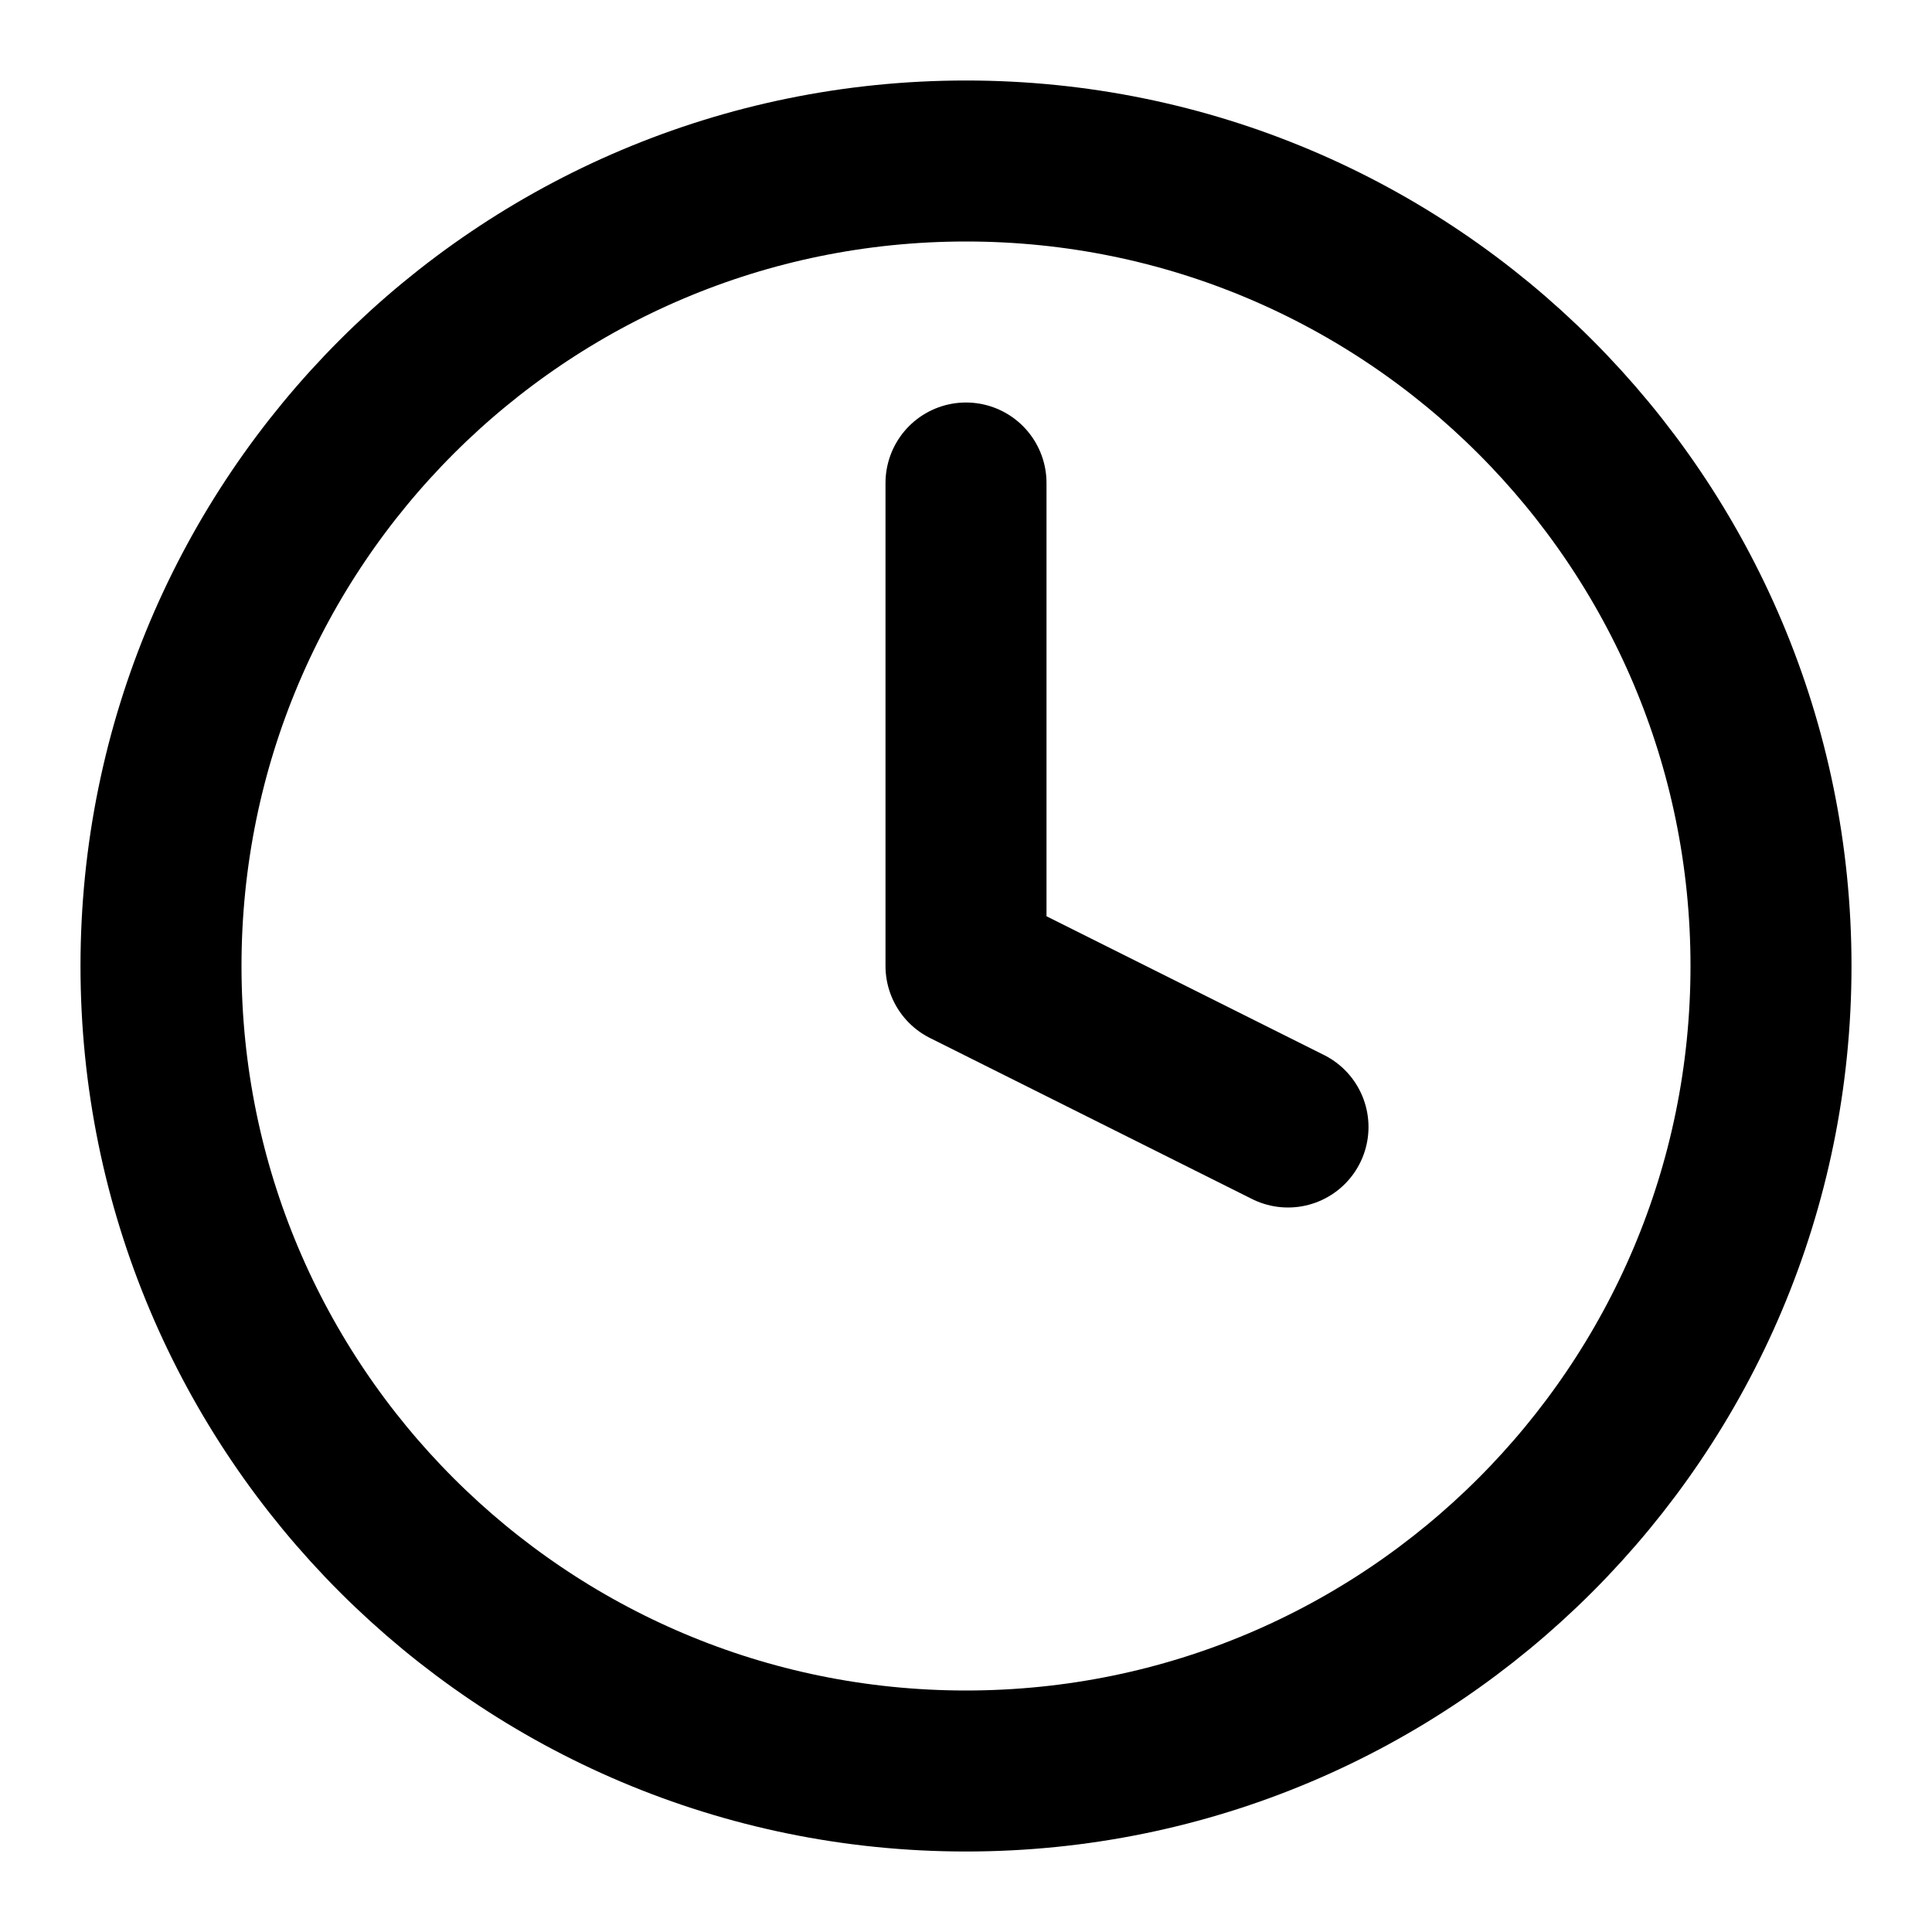
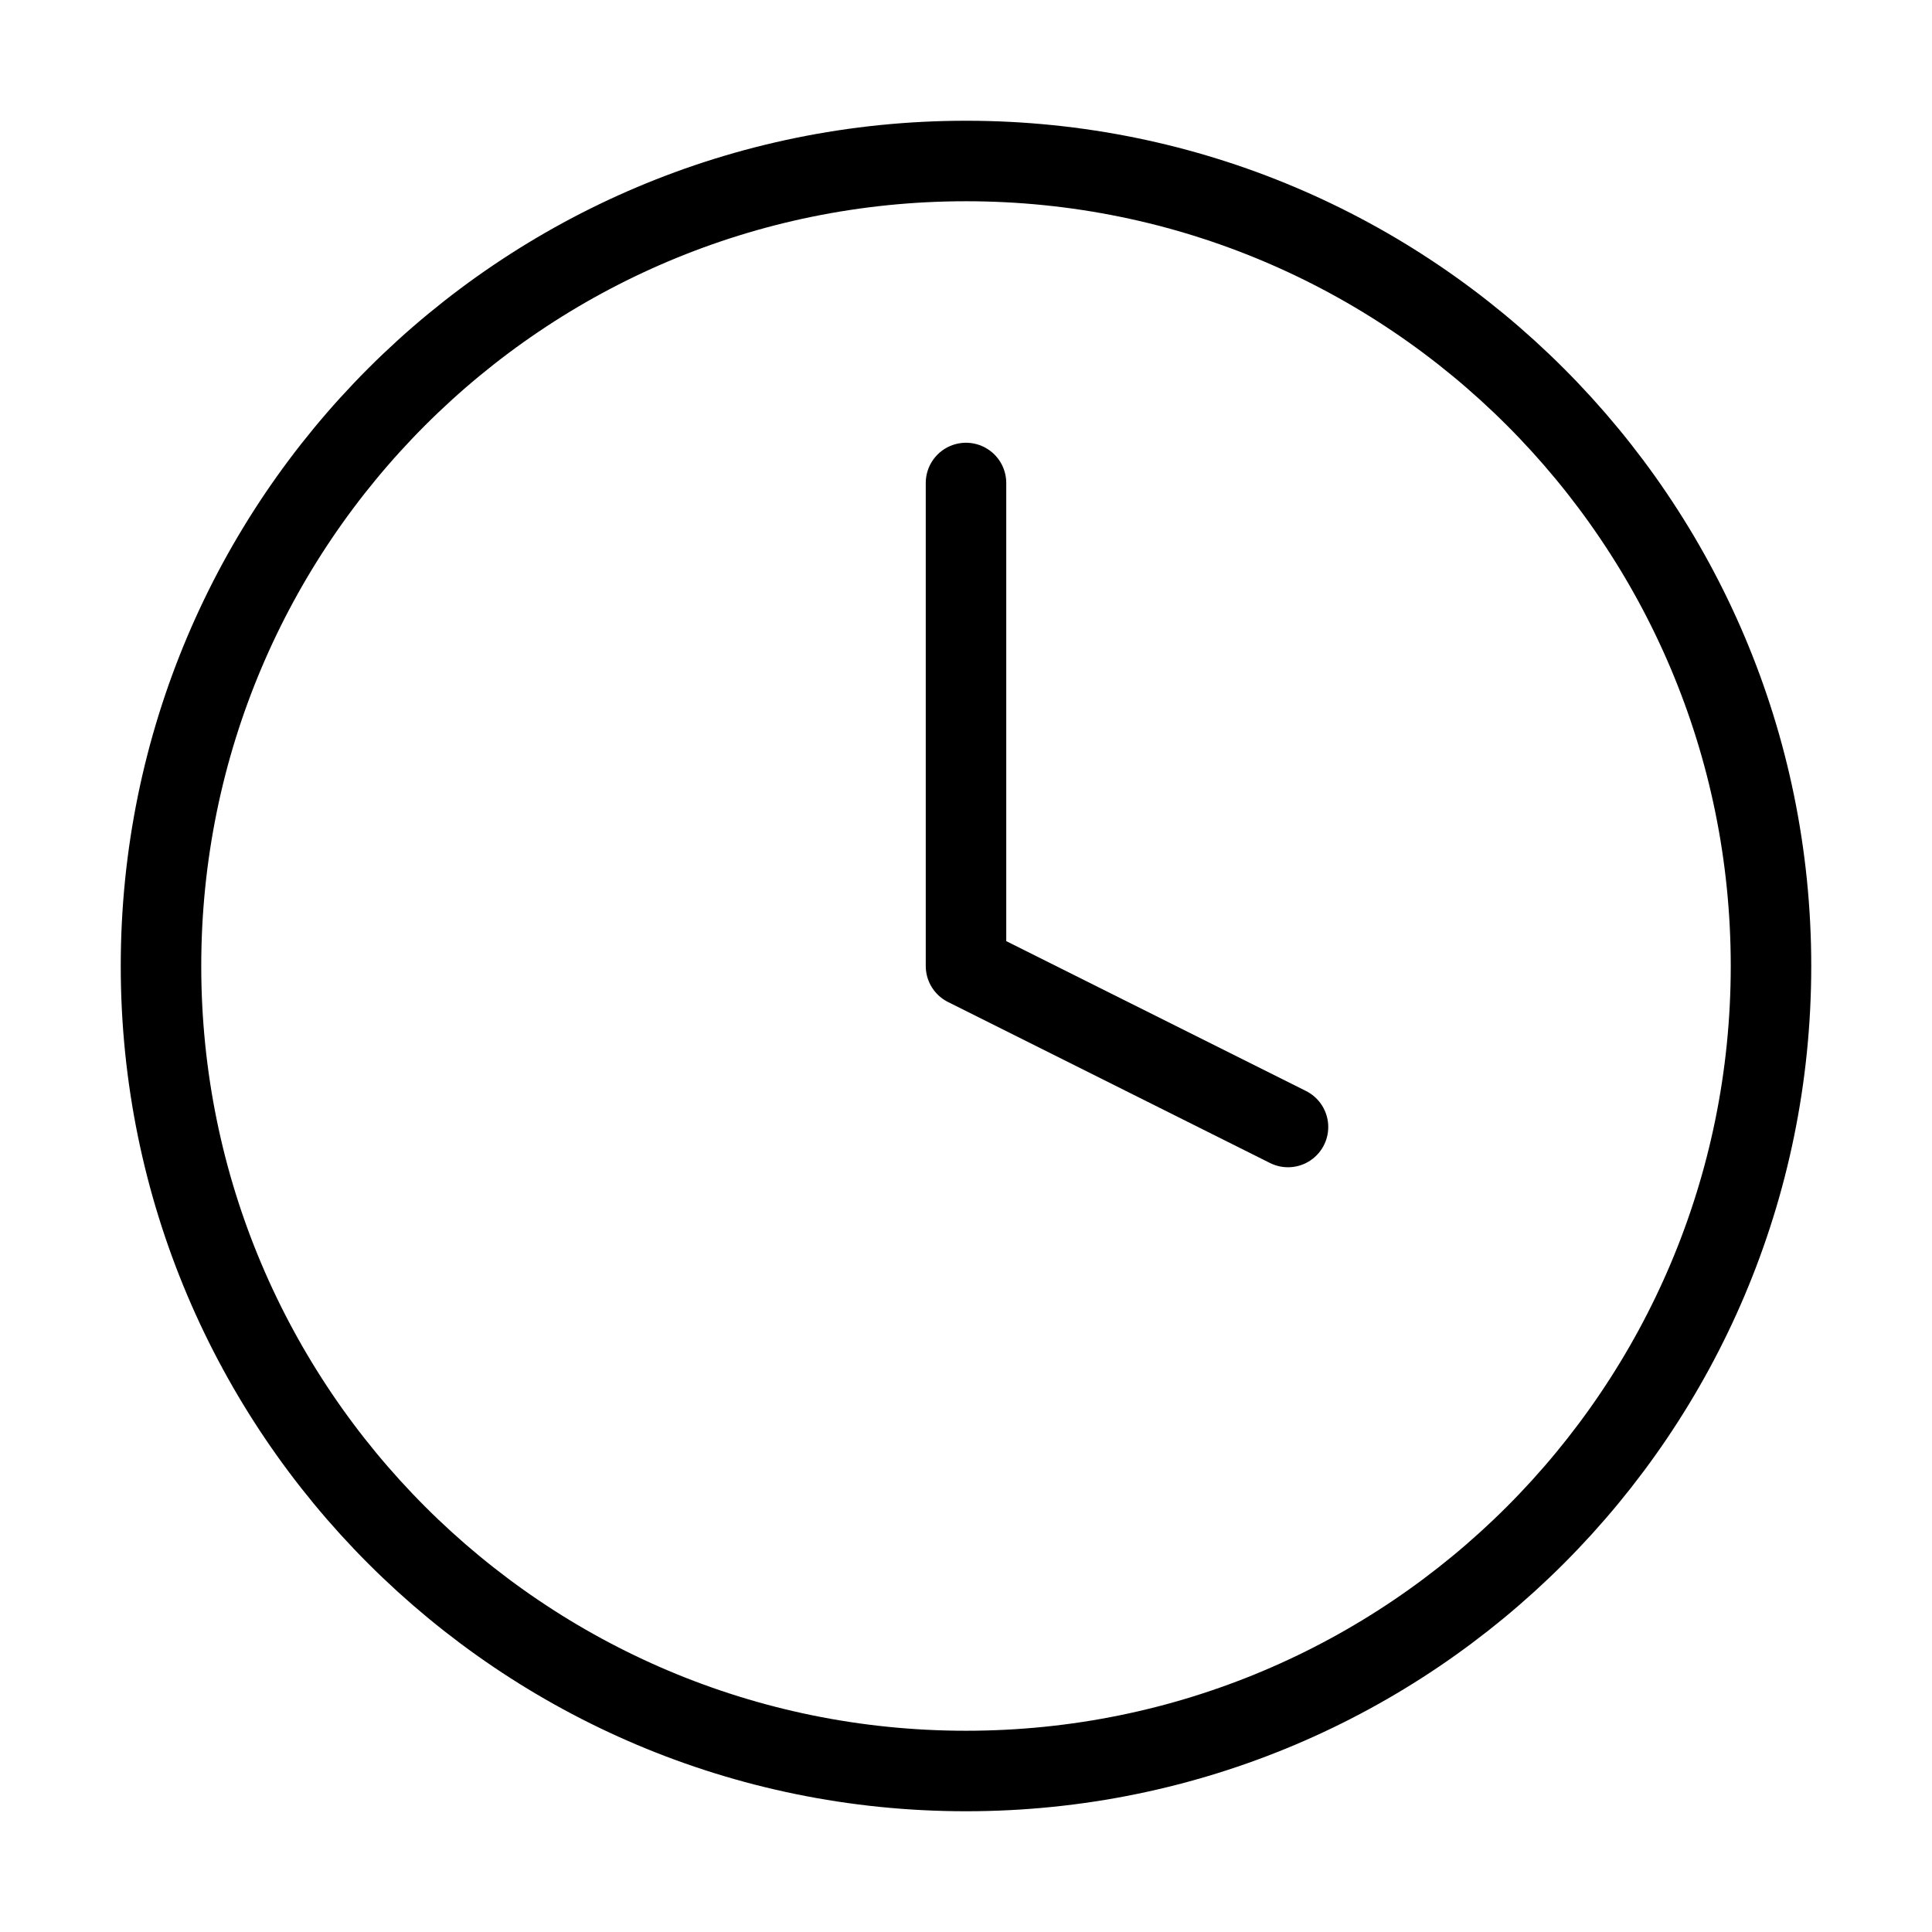
<svg xmlns="http://www.w3.org/2000/svg" width="24" height="24" viewBox="0 0 24 24" fill="none">
-   <path d="M12 22C17.523 22 22 17.523 22 12C22 6.477 17.523 2 12 2C6.477 2 2 6.477 2 12C2 17.523 6.477 22 12 22Z" stroke="black" stroke-width="2" stroke-linecap="round" stroke-linejoin="round" />
-   <path d="M12 6V12L16 14" stroke="black" stroke-width="2" stroke-linecap="round" stroke-linejoin="round" />
+   <path d="M12 22C17.523 22 22 17.523 22 12C22 6.477 17.523 2 12 2C6.477 2 2 6.477 2 12C2 17.523 6.477 22 12 22Z" stroke="black" strokeWidth="2" stroke-linecap="round" stroke-linejoin="round" />
+   <path d="M12 6V12L16 14" stroke="black" strokeWidth="2" stroke-linecap="round" stroke-linejoin="round" />
</svg>
